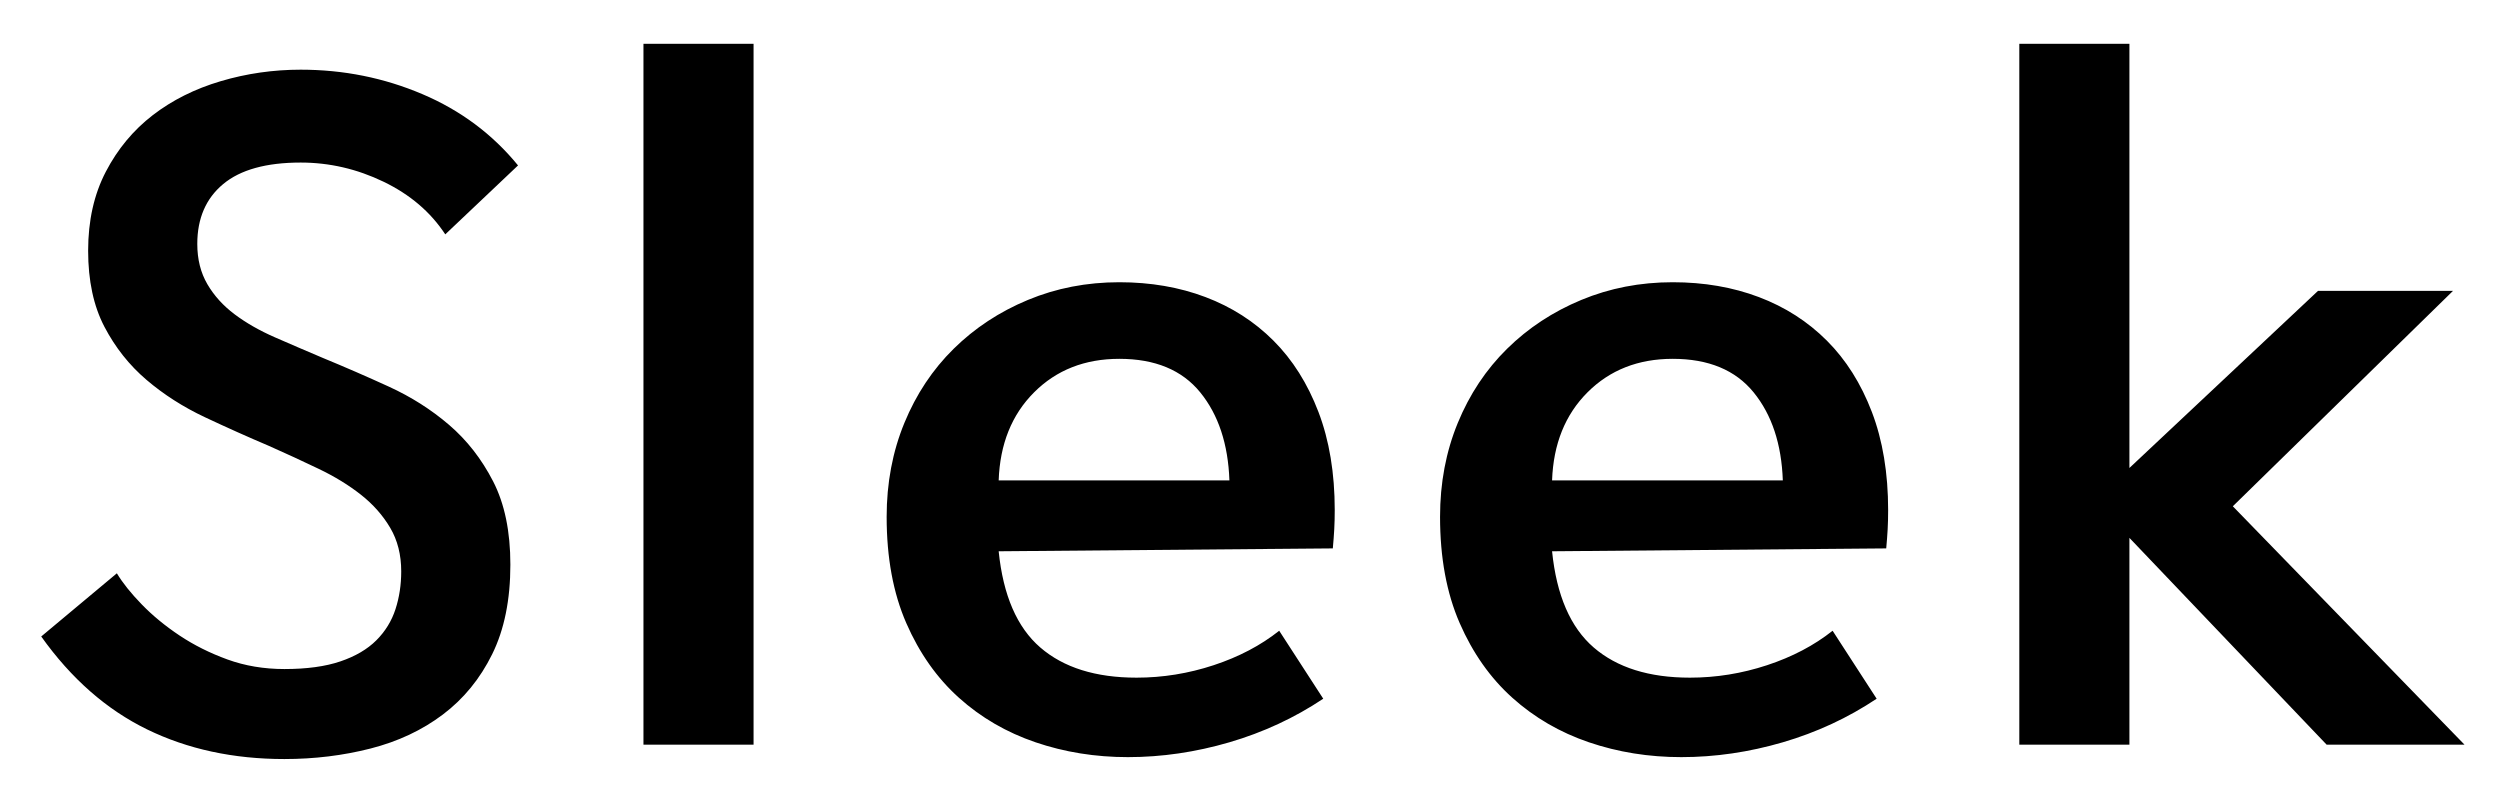
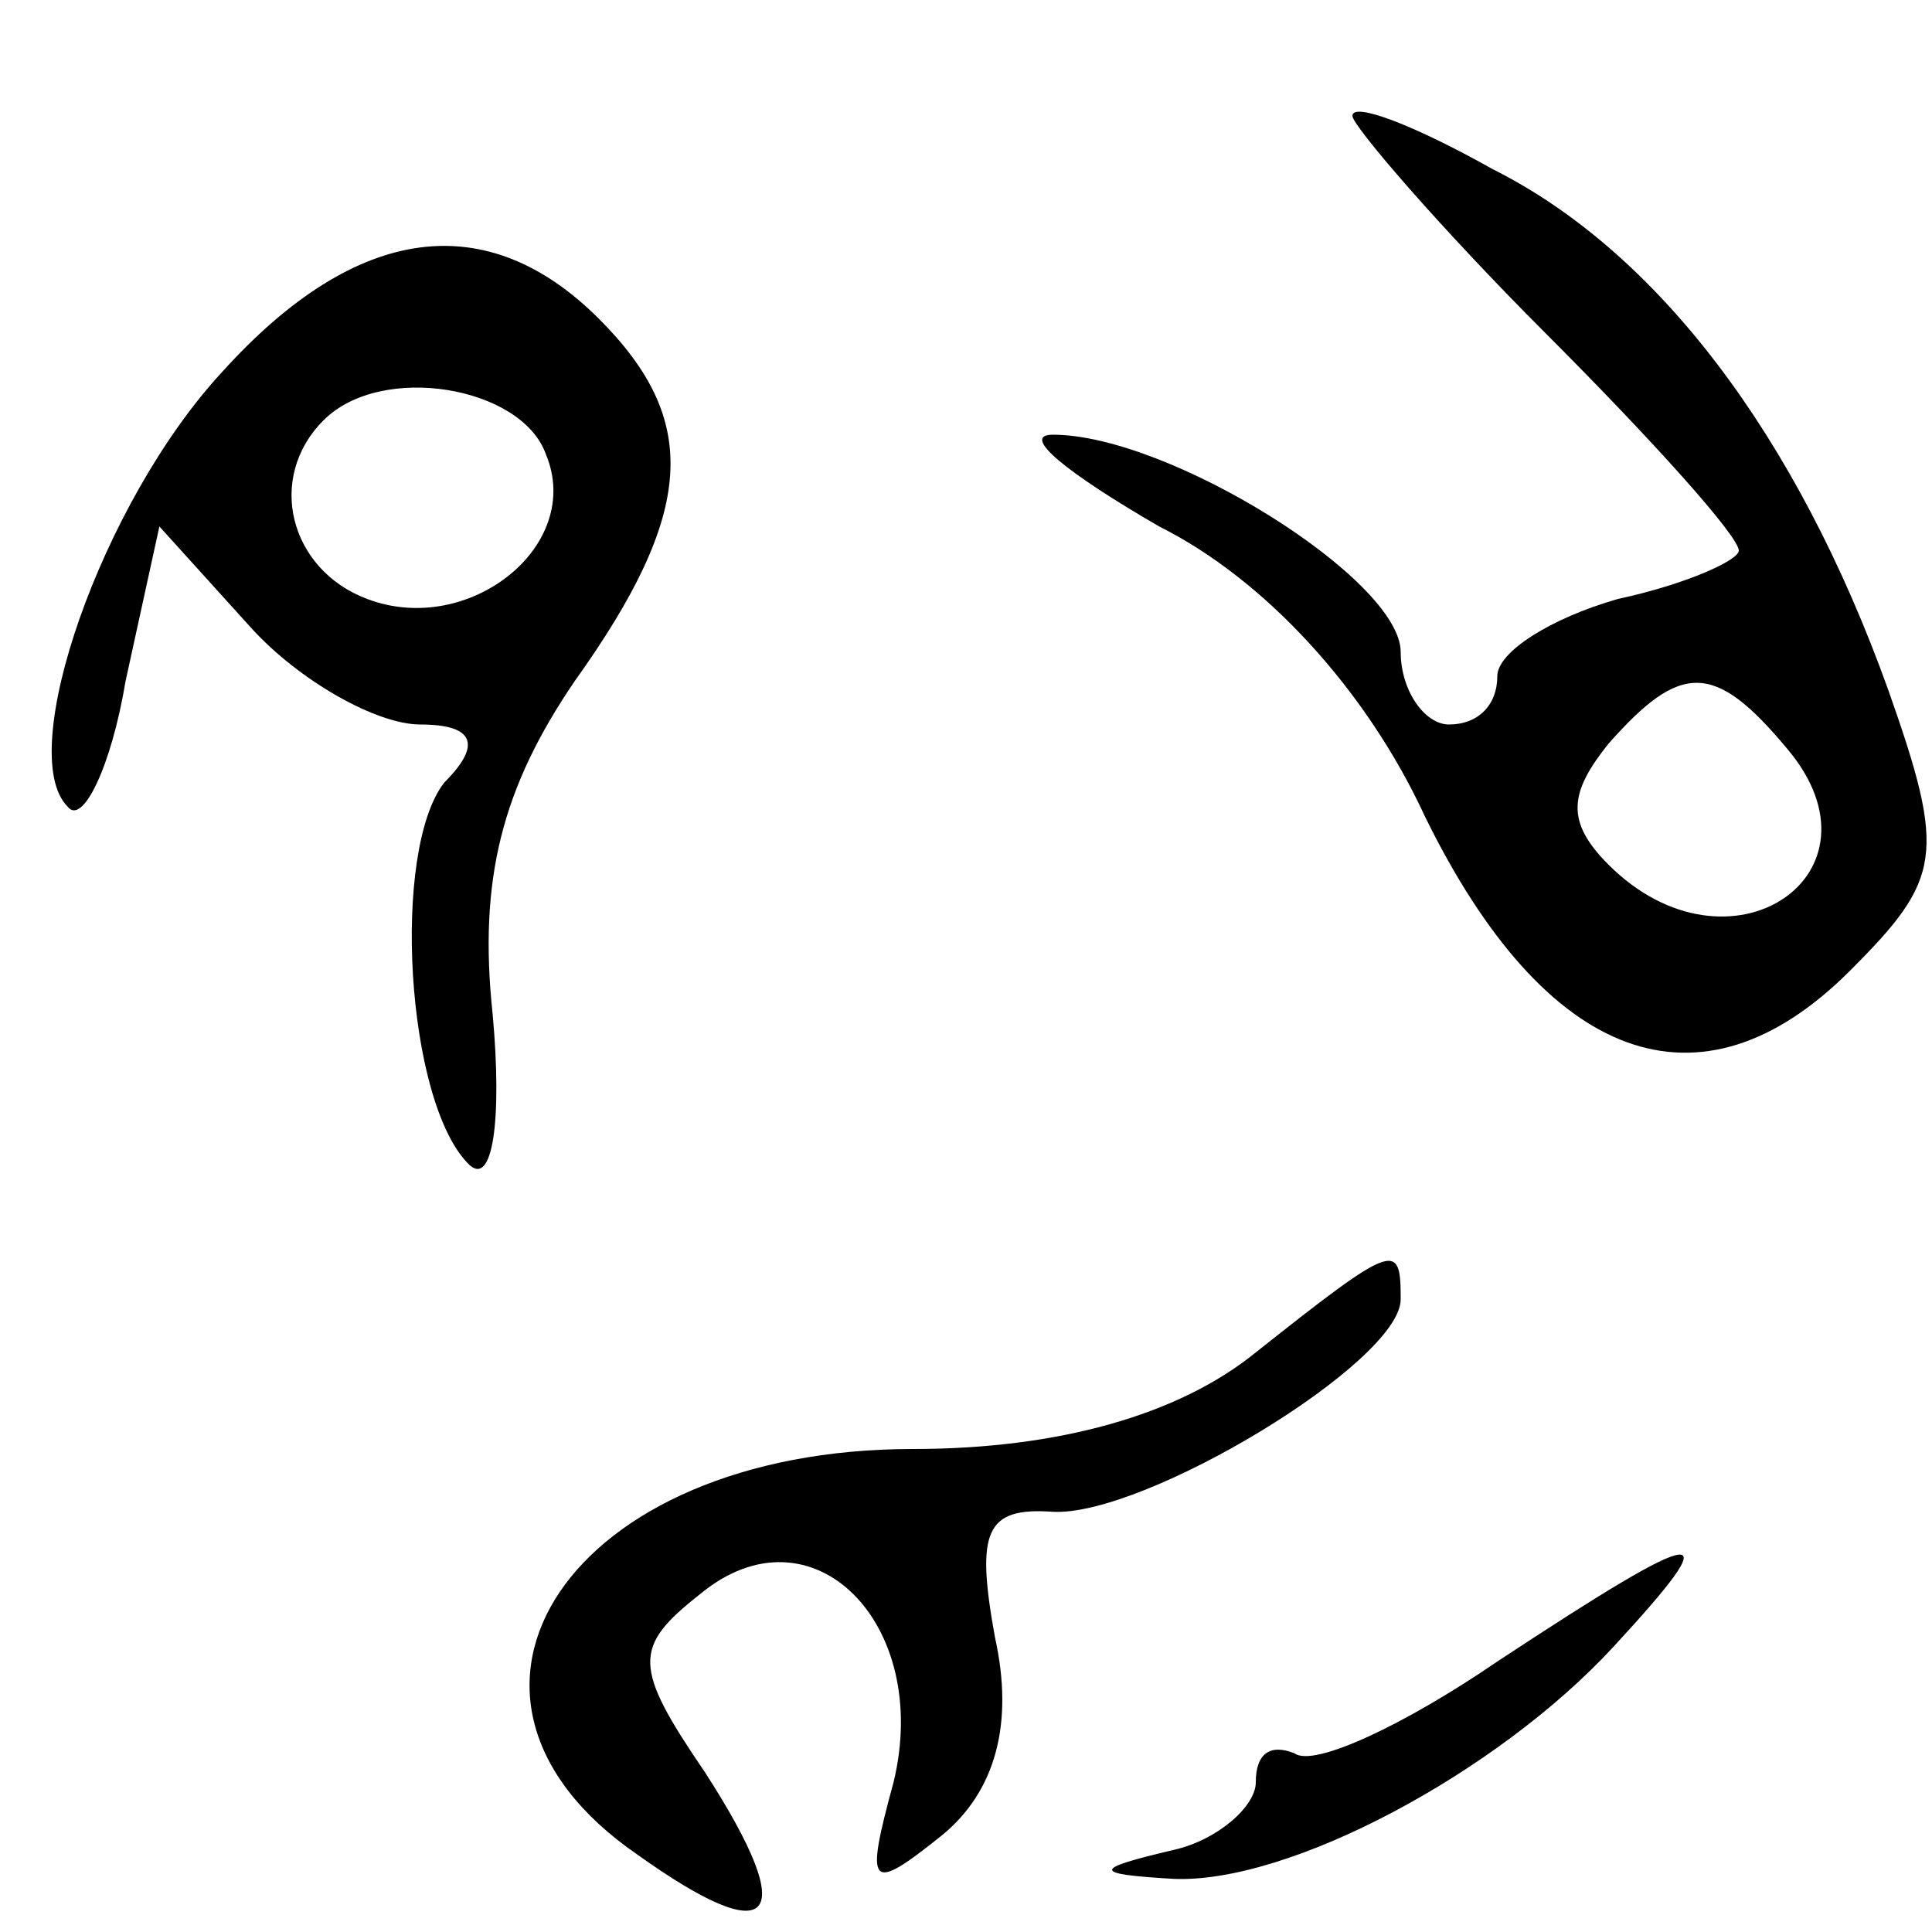
- <svg xmlns="http://www.w3.org/2000/svg" class="logo" viewBox="0 0 47 15" version="1.1">
-   <g id="logo" transform="translate(-113, -89)">
-     <path d="M114.657,93.712 C114.657,93.148 114.768,92.653 114.99,92.227 C115.212,91.801 115.506,91.447 115.872,91.165 C116.238,90.883 116.664,90.67 117.15,90.526 C117.636,90.382 118.137,90.31 118.653,90.31 C119.457,90.31 120.219,90.463 120.939,90.769 C121.659,91.075 122.259,91.522 122.739,92.11 L121.371,93.406 C121.095,92.986 120.708,92.656 120.21,92.416 C119.712,92.176 119.193,92.056 118.653,92.056 C118.005,92.056 117.519,92.191 117.195,92.461 C116.871,92.731 116.709,93.106 116.709,93.586 C116.709,93.874 116.772,94.126 116.898,94.342 C117.024,94.558 117.195,94.747 117.411,94.909 C117.627,95.071 117.879,95.215 118.167,95.341 C118.455,95.467 118.755,95.596 119.067,95.728 C119.475,95.896 119.889,96.076 120.309,96.268 C120.729,96.46 121.107,96.7 121.443,96.988 C121.779,97.276 122.055,97.63 122.271,98.05 C122.487,98.47 122.595,98.992 122.595,99.616 C122.595,100.276 122.481,100.837 122.253,101.299 C122.025,101.761 121.716,102.139 121.326,102.433 C120.936,102.727 120.483,102.94 119.967,103.072 C119.451,103.204 118.911,103.27 118.347,103.27 C117.387,103.27 116.526,103.084 115.764,102.712 C115.002,102.34 114.339,101.758 113.775,100.966 L115.197,99.778 C115.305,99.958 115.461,100.153 115.665,100.363 C115.869,100.573 116.106,100.768 116.376,100.948 C116.646,101.128 116.946,101.278 117.276,101.398 C117.606,101.518 117.963,101.578 118.347,101.578 C118.767,101.578 119.118,101.53 119.4,101.434 C119.682,101.338 119.907,101.206 120.075,101.038 C120.243,100.87 120.363,100.675 120.435,100.453 C120.507,100.231 120.543,99.994 120.543,99.742 C120.543,99.43 120.474,99.157 120.336,98.923 C120.198,98.689 120.015,98.482 119.787,98.302 C119.559,98.122 119.295,97.96 118.995,97.816 C118.695,97.672 118.383,97.528 118.059,97.384 C117.663,97.216 117.261,97.036 116.853,96.844 C116.445,96.652 116.079,96.418 115.755,96.142 C115.431,95.866 115.167,95.533 114.963,95.143 C114.759,94.753 114.657,94.276 114.657,93.712 Z M127.167,89.824 L127.167,103 L125.097,103 L125.097,89.824 L127.167,89.824 Z M131.775,99.364 C131.859,100.192 132.12,100.795 132.558,101.173 C132.996,101.551 133.599,101.74 134.367,101.74 C134.859,101.74 135.342,101.662 135.816,101.506 C136.29,101.35 136.701,101.134 137.049,100.858 L137.877,102.136 C137.337,102.496 136.749,102.769 136.113,102.955 C135.477,103.141 134.841,103.234 134.205,103.234 C133.593,103.234 133.014,103.141 132.468,102.955 C131.922,102.769 131.442,102.49 131.028,102.118 C130.614,101.746 130.284,101.278 130.038,100.714 C129.792,100.15 129.669,99.484 129.669,98.716 C129.669,98.08 129.78,97.492 130.002,96.952 C130.224,96.412 130.533,95.947 130.929,95.557 C131.325,95.167 131.79,94.861 132.324,94.639 C132.858,94.417 133.431,94.306 134.043,94.306 C134.631,94.306 135.171,94.399 135.663,94.585 C136.155,94.771 136.581,95.044 136.941,95.404 C137.301,95.764 137.583,96.211 137.787,96.745 C137.991,97.279 138.093,97.894 138.093,98.59 C138.093,98.722 138.09,98.842 138.084,98.95 C138.078,99.058 138.069,99.178 138.057,99.31 L131.775,99.364 Z M134.043,95.746 C133.395,95.746 132.861,95.956 132.441,96.376 C132.021,96.796 131.799,97.348 131.775,98.032 L136.113,98.032 C136.089,97.348 135.906,96.796 135.564,96.376 C135.222,95.956 134.715,95.746 134.043,95.746 Z M142.179,99.364 C142.263,100.192 142.524,100.795 142.962,101.173 C143.4,101.551 144.003,101.74 144.771,101.74 C145.263,101.74 145.746,101.662 146.22,101.506 C146.694,101.35 147.105,101.134 147.453,100.858 L148.281,102.136 C147.741,102.496 147.153,102.769 146.517,102.955 C145.881,103.141 145.245,103.234 144.609,103.234 C143.997,103.234 143.418,103.141 142.872,102.955 C142.326,102.769 141.846,102.49 141.432,102.118 C141.018,101.746 140.688,101.278 140.442,100.714 C140.196,100.15 140.073,99.484 140.073,98.716 C140.073,98.08 140.184,97.492 140.406,96.952 C140.628,96.412 140.937,95.947 141.333,95.557 C141.729,95.167 142.194,94.861 142.728,94.639 C143.262,94.417 143.835,94.306 144.447,94.306 C145.035,94.306 145.575,94.399 146.067,94.585 C146.559,94.771 146.985,95.044 147.345,95.404 C147.705,95.764 147.987,96.211 148.191,96.745 C148.395,97.279 148.497,97.894 148.497,98.59 C148.497,98.722 148.494,98.842 148.488,98.95 C148.482,99.058 148.473,99.178 148.461,99.31 L142.179,99.364 Z M144.447,95.746 C143.799,95.746 143.265,95.956 142.845,96.376 C142.425,96.796 142.203,97.348 142.179,98.032 L146.517,98.032 C146.493,97.348 146.31,96.796 145.968,96.376 C145.626,95.956 145.119,95.746 144.447,95.746 Z M153.033,89.824 L153.033,97.798 L156.579,94.468 L159.117,94.468 L154.977,98.518 L159.333,103 L156.741,103 L153.033,99.112 L153.033,103 L150.963,103 L150.963,89.824 L153.033,89.824 Z" id="Sleek" />
+ <svg xmlns="http://www.w3.org/2000/svg" version="1.0" width="40pt" height="40pt" viewBox="0 0 40 40" preserveAspectRatio="xMidYMid meet">
+   <g transform="translate(0,40) scale(0.1,-0.1)" fill="#000000" stroke="none">
+     <path d="M280 376 c0 -2 18 -23 40 -45 22 -22 40 -42 40 -45 0 -2 -11 -7 -25 -10 -14 -4 -25 -11 -25 -16 0 -6 -4 -10 -10 -10 -5 0 -10 7 -10 15 0 15 -48 45 -72 45 -7 0 3 -8 22 -19 22 -11 43 -34 55 -60 25 -51 57 -63 88 -32 19 19 20 24 8 58 -19 53 -48 91 -82 108 -16 9 -29 14 -29 11z m90 -131 c22 -26 -12 -49 -37 -24 -9 9 -8 15 0 25 15 17 22 17 37 -1z" />
+     <path d="M46 323 c-25 -27 -43 -79 -32 -90 3 -4 9 8 12 26 l7 32 19 -21 c10 -11 26 -20 35 -20 11 0 13 -4 5 -12 -11 -14 -8 -66 5 -79 5 -5 7 9 5 31 -3 28 2 47 17 69 25 35 26 54 5 75 -23 23 -50 20 -78 -11z m67 -17 c8 -19 -16 -38 -37 -30 -16 6 -21 25 -9 37 12 12 41 7 46 -7z" />
+     <path d="M260 120 c-16 -13 -41 -20 -71 -20 -71 0 -105 -51 -57 -84 28 -20 34 -14 14 17 -15 22 -15 26 -1 37 23 19 48 -6 40 -39 -6 -22 -5 -23 10 -11 11 9 15 23 11 41 -4 22 -2 27 12 26 19 -1 72 31 72 44 0 12 -1 12 -30 -11z" />
+     <path d="M310 56 c-19 -13 -38 -22 -42 -19 -5 2 -8 0 -8 -6 0 -5 -8 -12 -17 -14 -17 -4 -17 -5 0 -6 24 -1 67 22 91 48 24 26 20 26 -24 -3z" />
  </g>
</svg>
